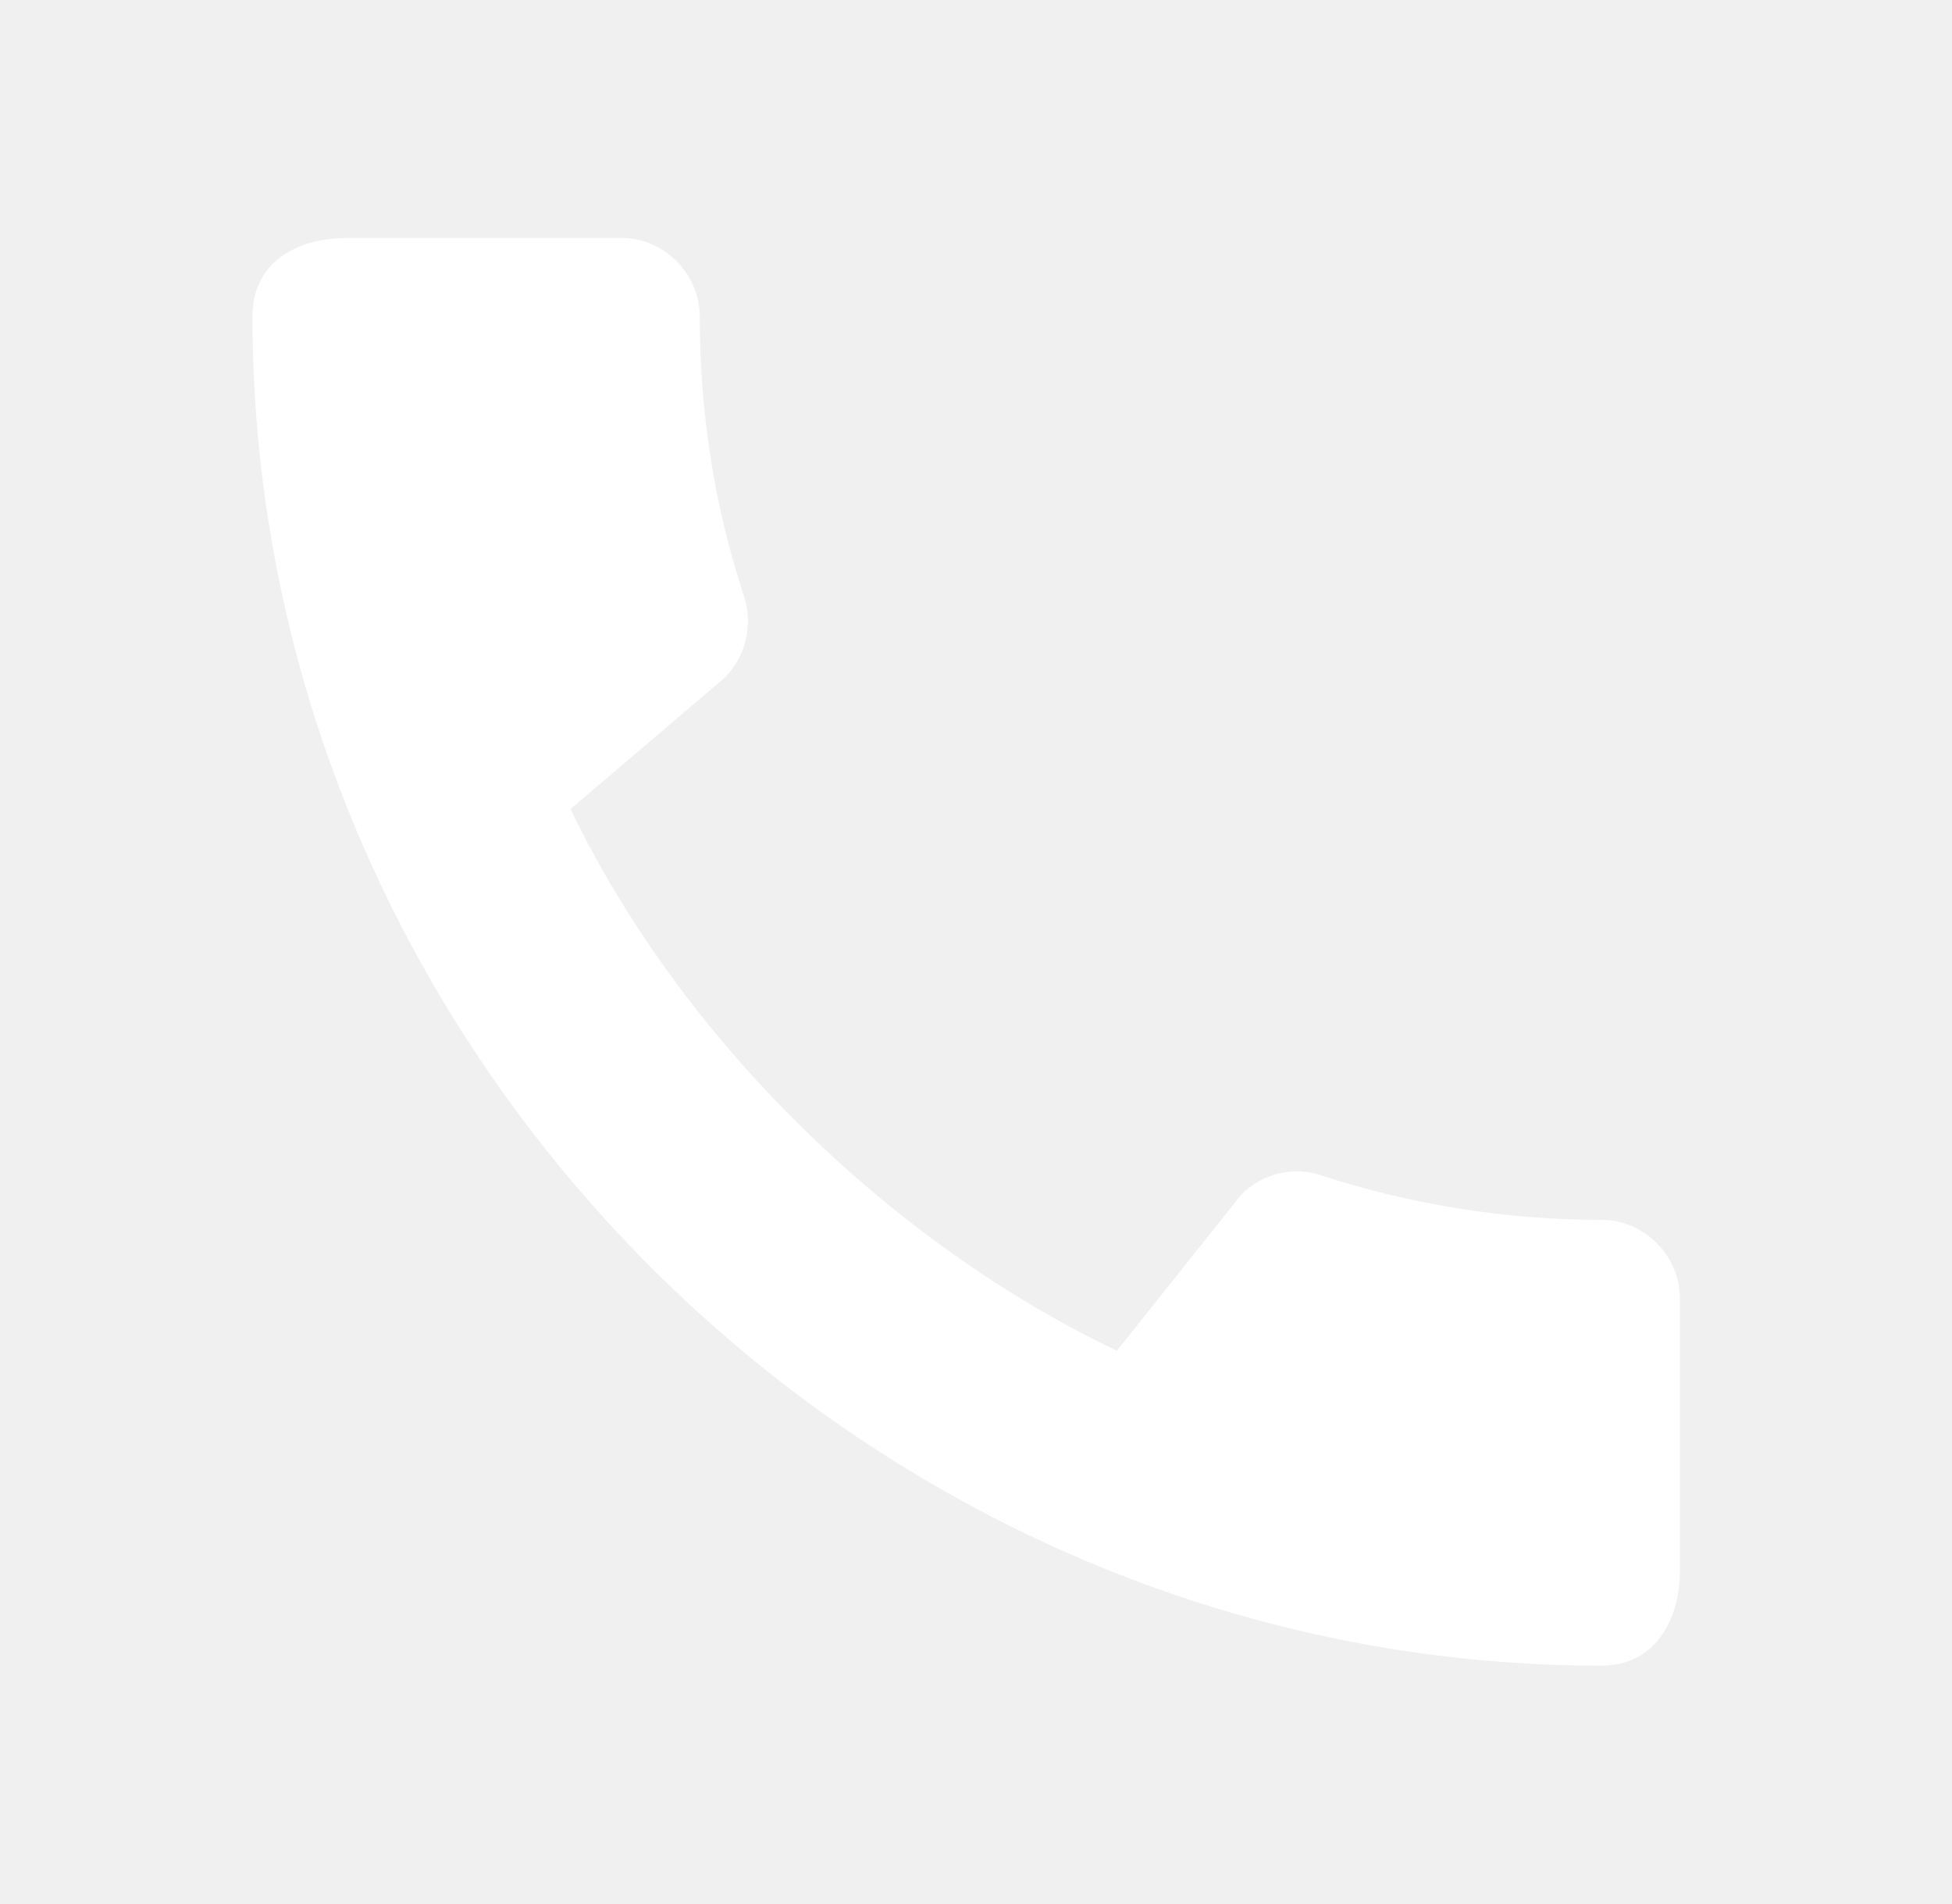
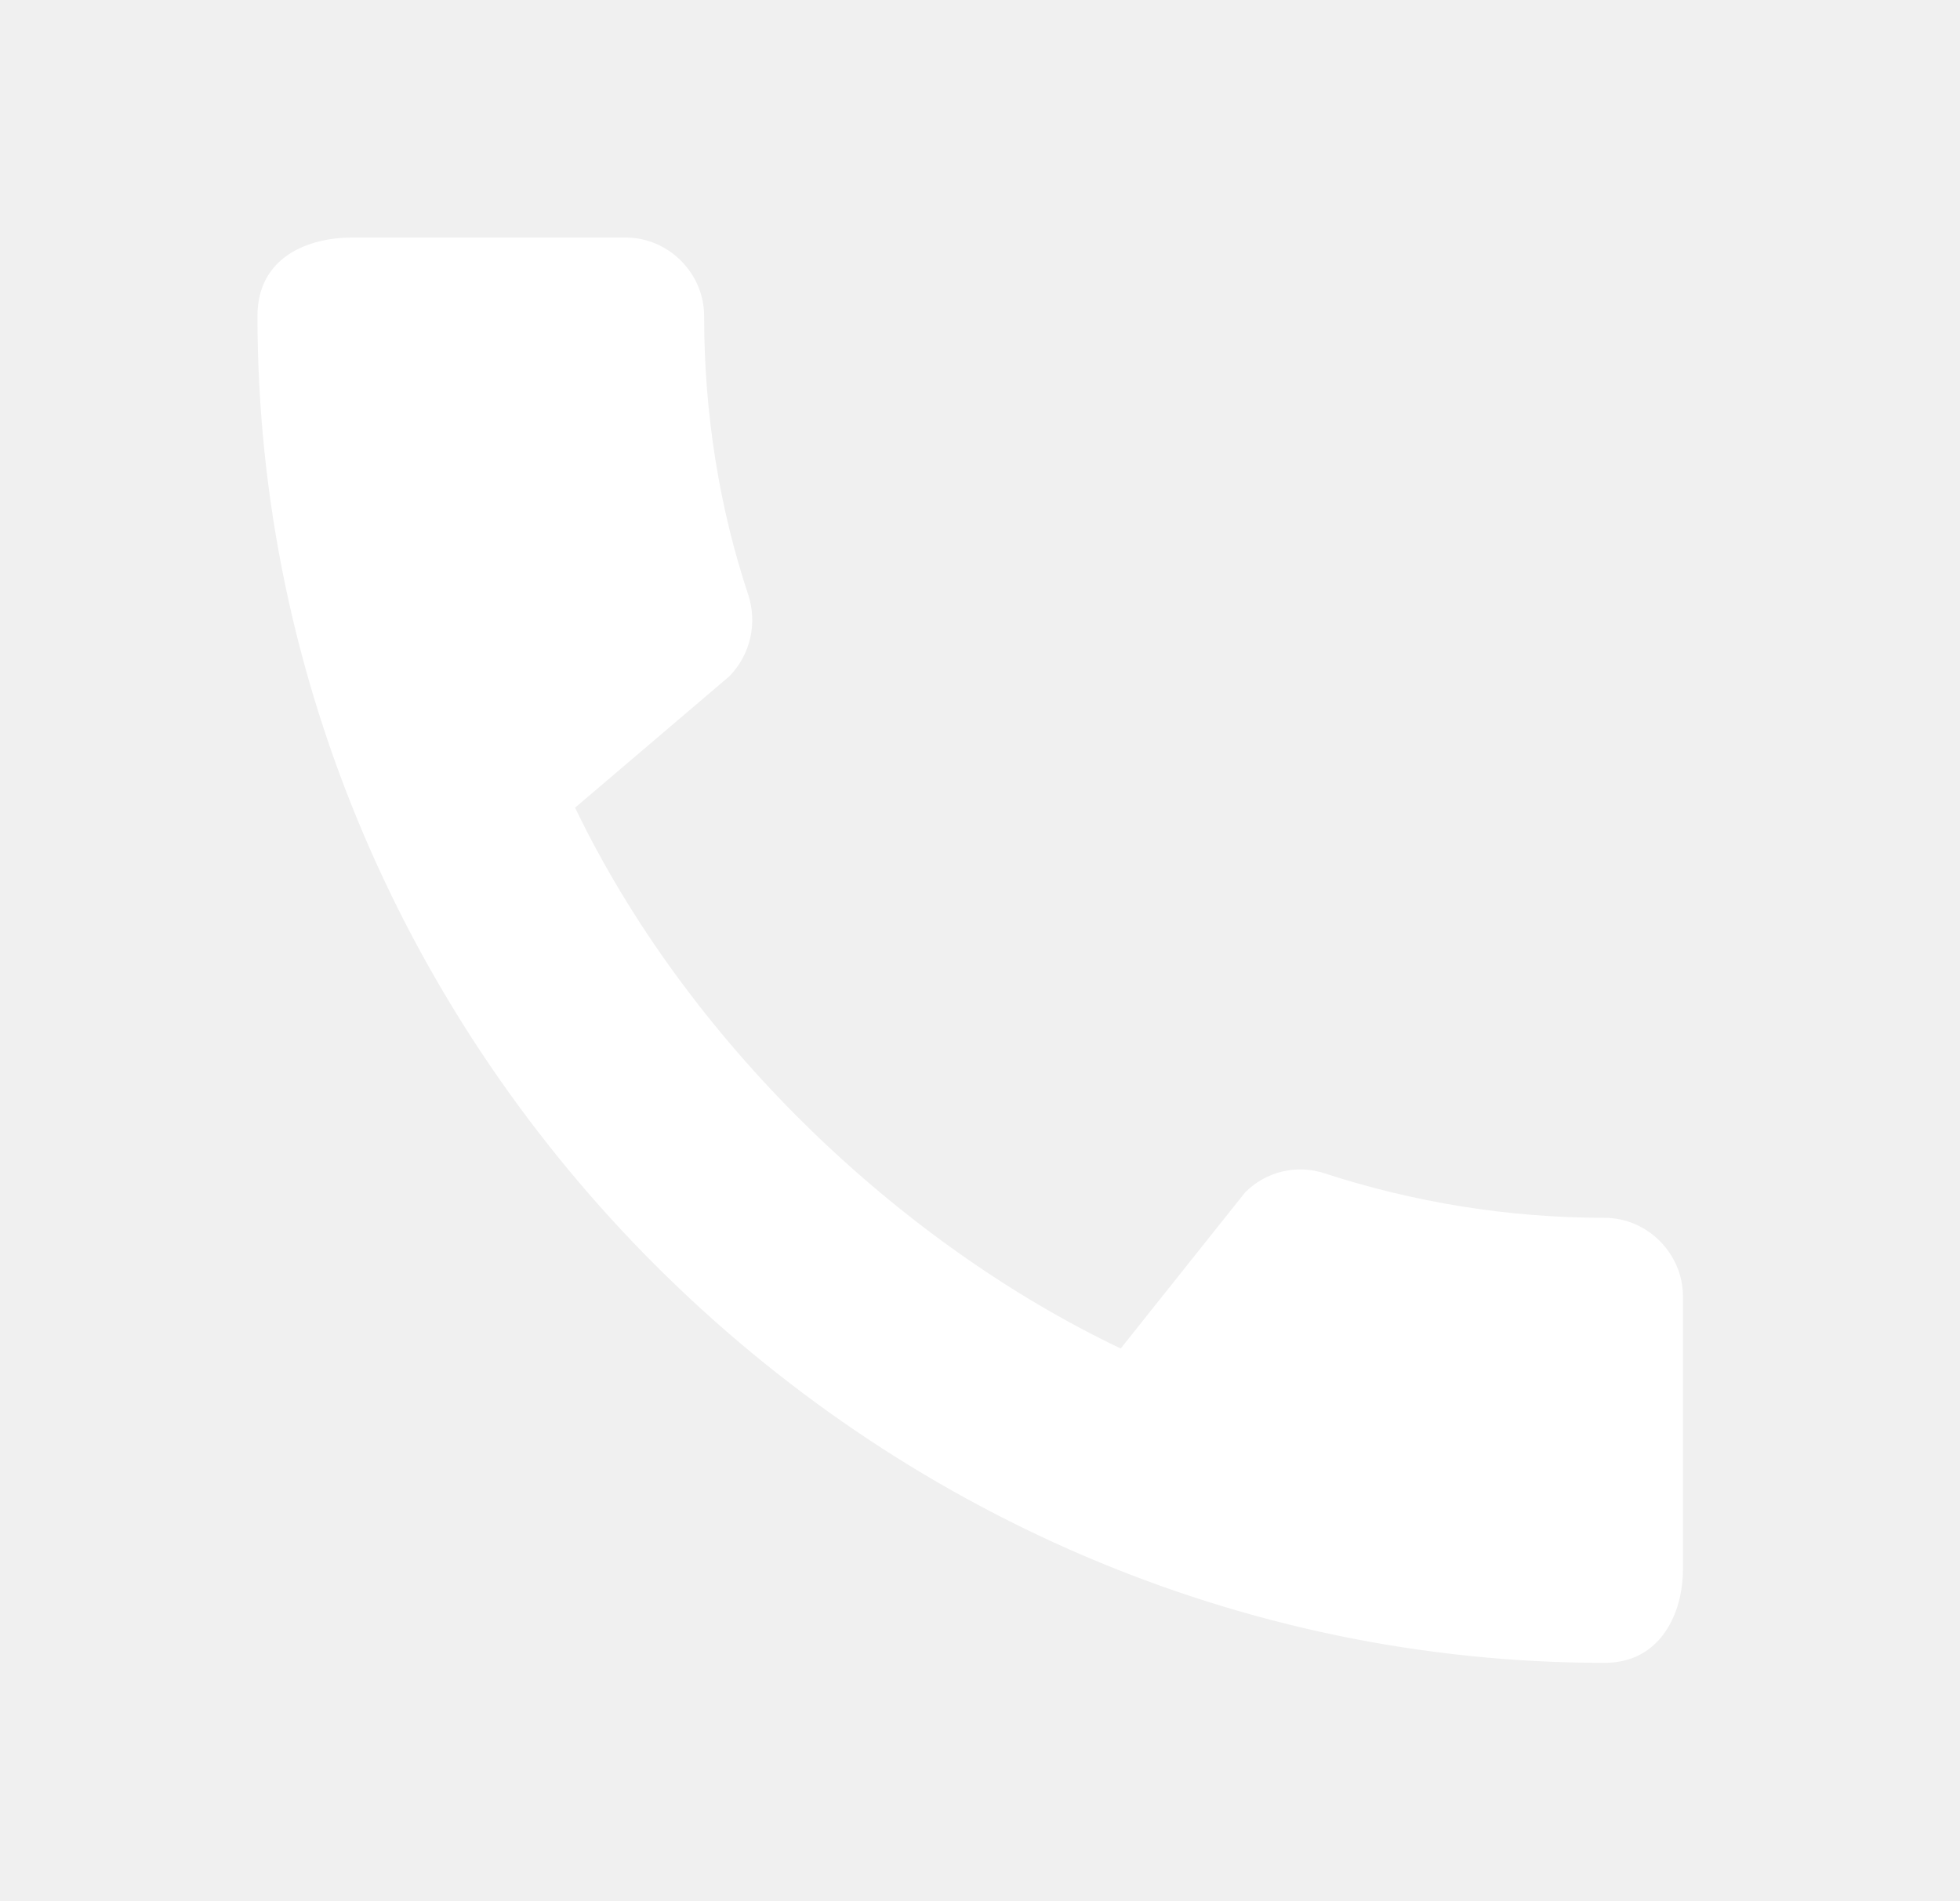
- <svg xmlns="http://www.w3.org/2000/svg" width="40" height="39" viewBox="0 0 40 39" fill="none">
+ <svg xmlns="http://www.w3.org/2000/svg" width="33" height="32" viewBox="0 0 40 39" fill="none">
  <path d="M32.816 24.992C30.817 24.992 28.883 24.668 27.079 24.082C26.797 23.987 26.493 23.973 26.203 24.042C25.913 24.111 25.648 24.26 25.438 24.473L22.887 27.674C18.288 25.48 13.982 21.336 11.691 16.575L14.859 13.877C15.298 13.422 15.428 12.789 15.249 12.22C14.648 10.416 14.339 8.482 14.339 6.484C14.339 5.606 13.608 4.875 12.731 4.875H7.108C6.231 4.875 5.174 5.265 5.174 6.484C5.174 21.58 17.736 34.125 32.816 34.125C33.969 34.125 34.424 33.101 34.424 32.208V26.601C34.424 25.724 33.693 24.992 32.816 24.992Z" fill="white" />
</svg>
